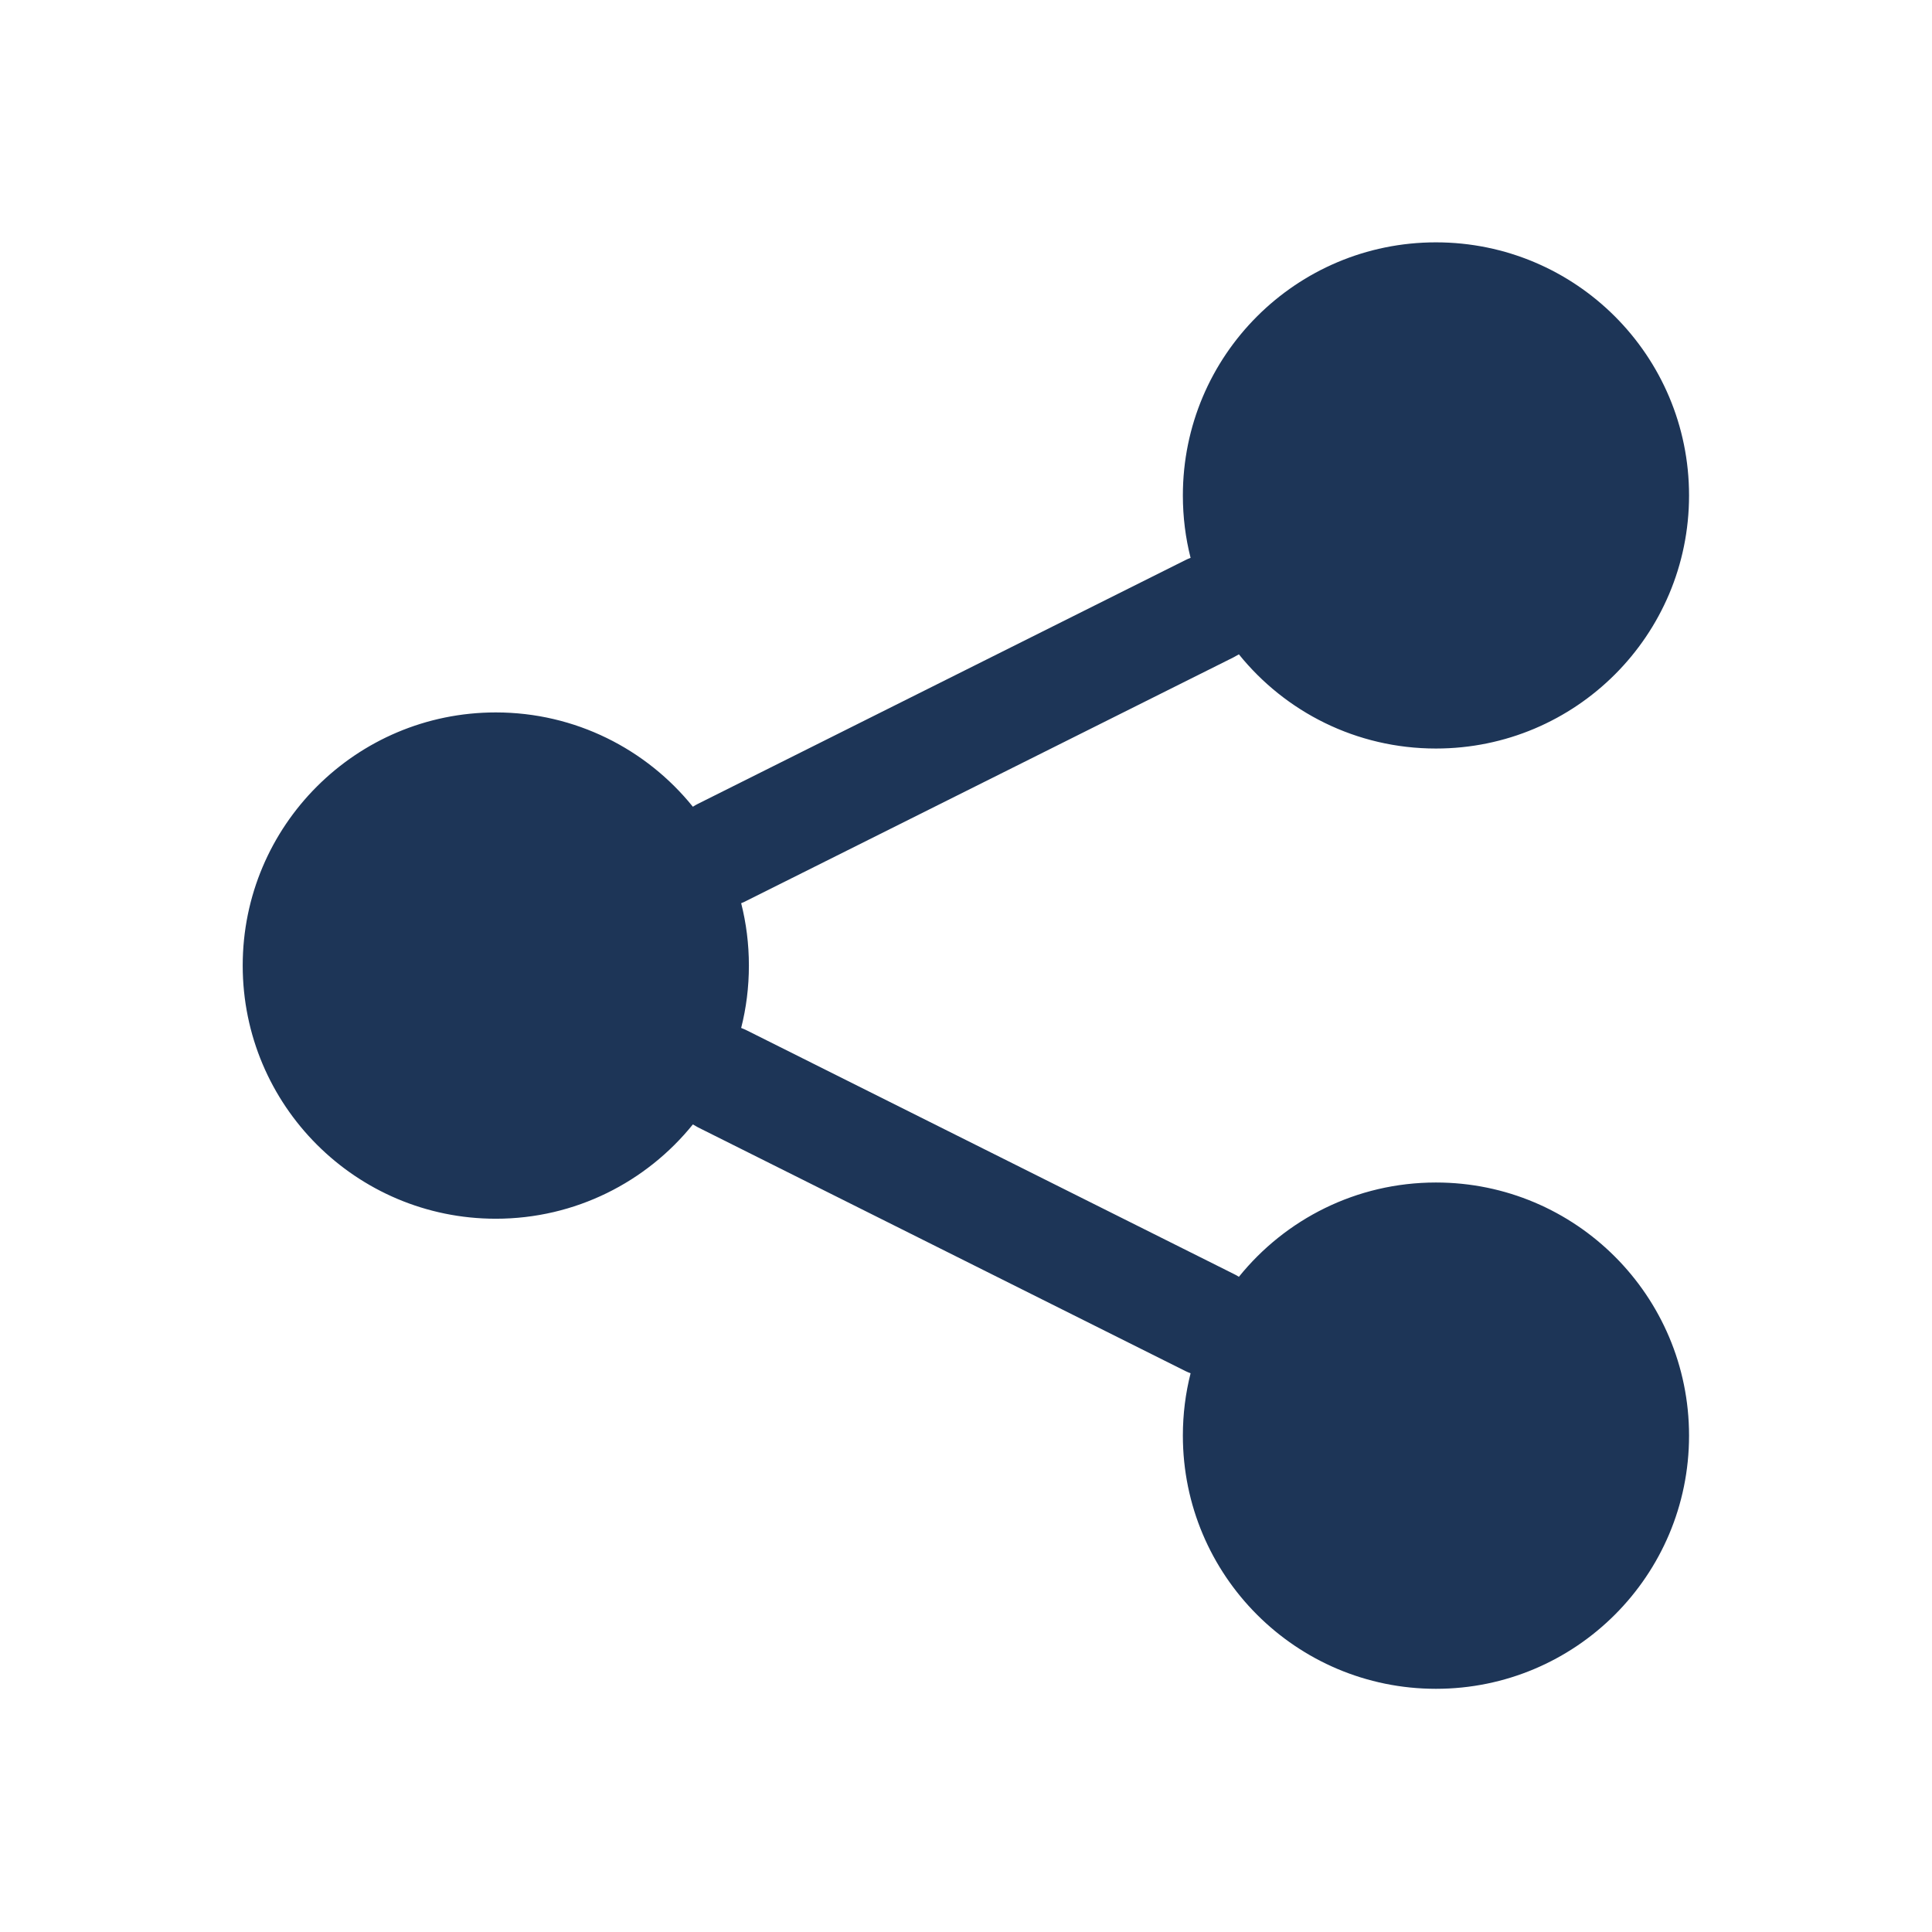
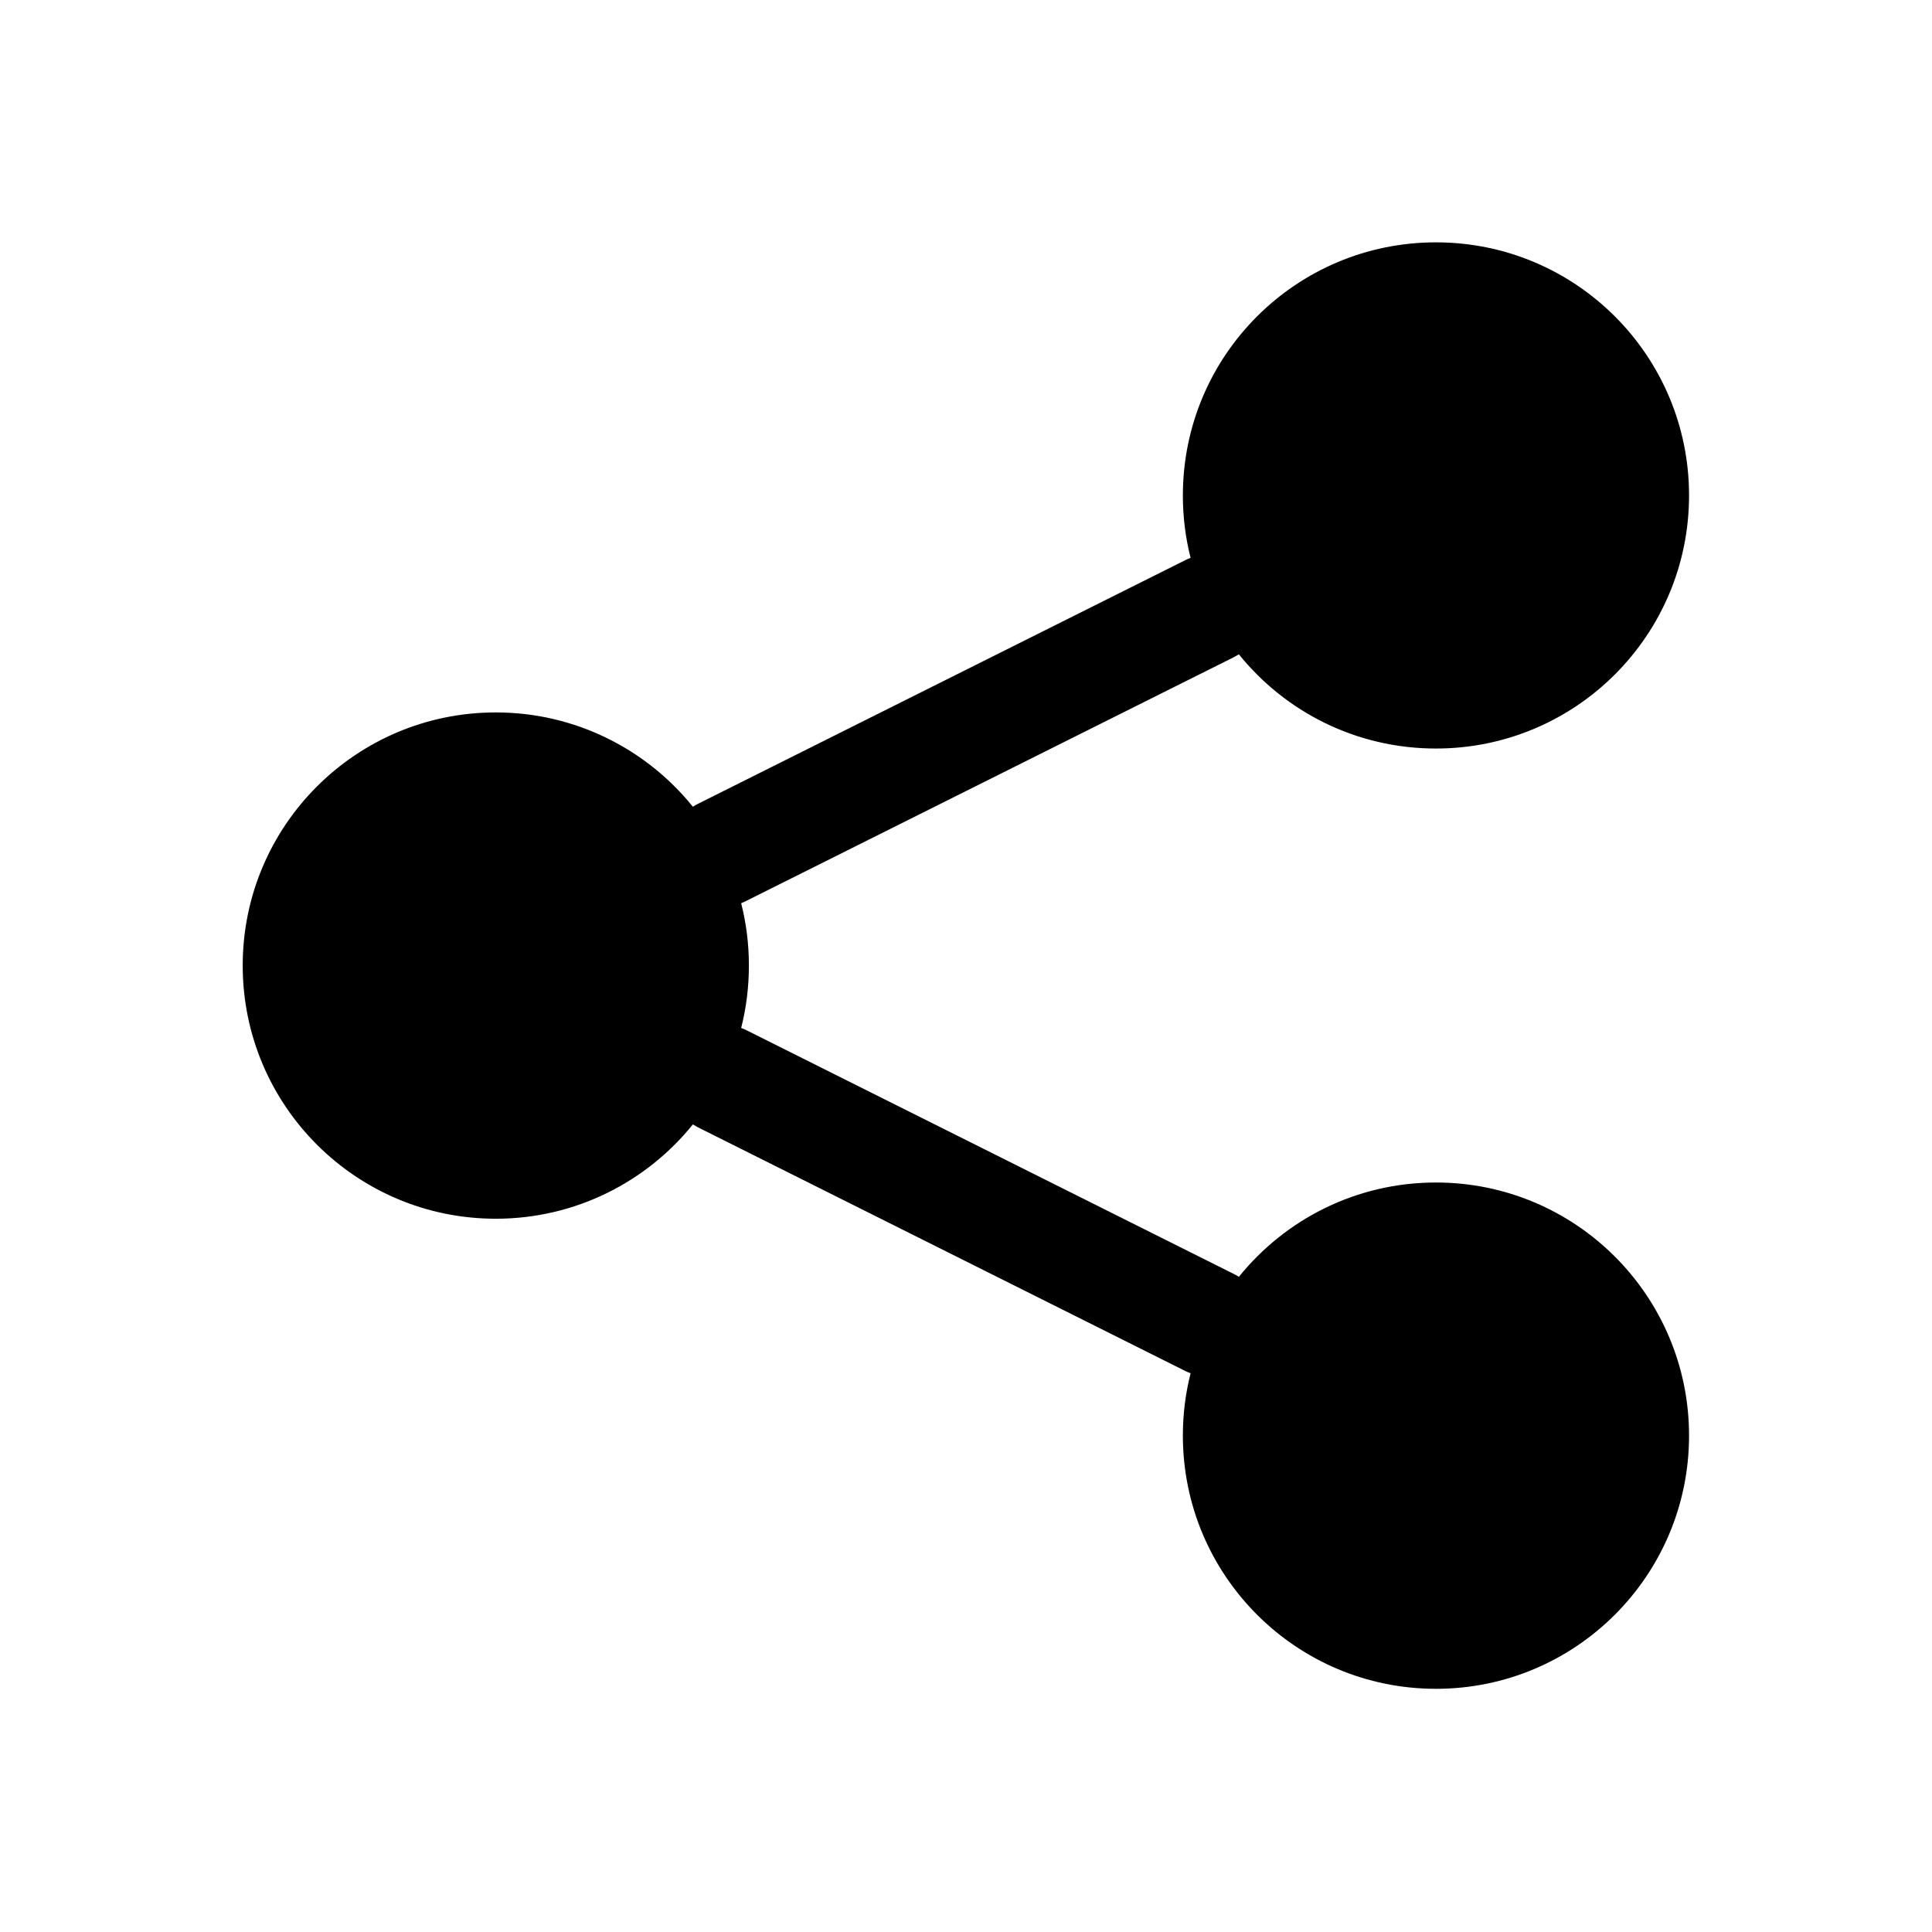
<svg xmlns="http://www.w3.org/2000/svg" width="16" height="16" viewBox="0 0 16 16" fill="none">
-   <path fill-rule="evenodd" clip-rule="evenodd" d="M13.988 4.103C13.988 5.261 13.05 6.199 11.892 6.199C11.232 6.199 10.644 5.895 10.26 5.419C10.246 5.427 10.232 5.435 10.217 5.443L6.182 7.46C6.168 7.468 6.153 7.474 6.138 7.48C6.18 7.645 6.202 7.818 6.202 7.996C6.202 8.175 6.18 8.348 6.138 8.513C6.153 8.519 6.168 8.525 6.182 8.532L10.217 10.55C10.232 10.557 10.246 10.565 10.26 10.574C10.644 10.098 11.232 9.793 11.892 9.793C13.05 9.793 13.988 10.732 13.988 11.889C13.988 13.047 13.05 13.986 11.892 13.986C10.734 13.986 9.796 13.047 9.796 11.889C9.796 11.711 9.818 11.538 9.86 11.373C9.845 11.367 9.83 11.361 9.816 11.354L5.78 9.336C5.766 9.328 5.752 9.32 5.738 9.312C5.354 9.788 4.765 10.093 4.106 10.093C2.948 10.093 2.01 9.154 2.01 7.996C2.01 6.839 2.948 5.9 4.106 5.9C4.765 5.9 5.354 6.205 5.738 6.681C5.752 6.672 5.766 6.664 5.78 6.657L9.816 4.639C9.83 4.632 9.845 4.625 9.86 4.62C9.818 4.455 9.796 4.282 9.796 4.103C9.796 2.945 10.734 2.007 11.892 2.007C13.05 2.007 13.988 2.945 13.988 4.103Z" fill="#1D3557" />
+   <path fill-rule="evenodd" clip-rule="evenodd" d="M13.988 4.103C13.988 5.261 13.05 6.199 11.892 6.199C11.232 6.199 10.644 5.895 10.26 5.419C10.246 5.427 10.232 5.435 10.217 5.443L6.182 7.46C6.168 7.468 6.153 7.474 6.138 7.48C6.18 7.645 6.202 7.818 6.202 7.996C6.202 8.175 6.18 8.348 6.138 8.513C6.153 8.519 6.168 8.525 6.182 8.532L10.217 10.55C10.232 10.557 10.246 10.565 10.26 10.574C10.644 10.098 11.232 9.793 11.892 9.793C13.05 9.793 13.988 10.732 13.988 11.889C13.988 13.047 13.05 13.986 11.892 13.986C10.734 13.986 9.796 13.047 9.796 11.889C9.796 11.711 9.818 11.538 9.86 11.373C9.845 11.367 9.83 11.361 9.816 11.354L5.78 9.336C5.766 9.328 5.752 9.32 5.738 9.312C5.354 9.788 4.765 10.093 4.106 10.093C2.948 10.093 2.01 9.154 2.01 7.996C2.01 6.839 2.948 5.9 4.106 5.9C4.765 5.9 5.354 6.205 5.738 6.681C5.752 6.672 5.766 6.664 5.78 6.657L9.816 4.639C9.83 4.632 9.845 4.625 9.86 4.62C9.818 4.455 9.796 4.282 9.796 4.103C9.796 2.945 10.734 2.007 11.892 2.007C13.05 2.007 13.988 2.945 13.988 4.103Z" fill="currentColor" />
</svg>
